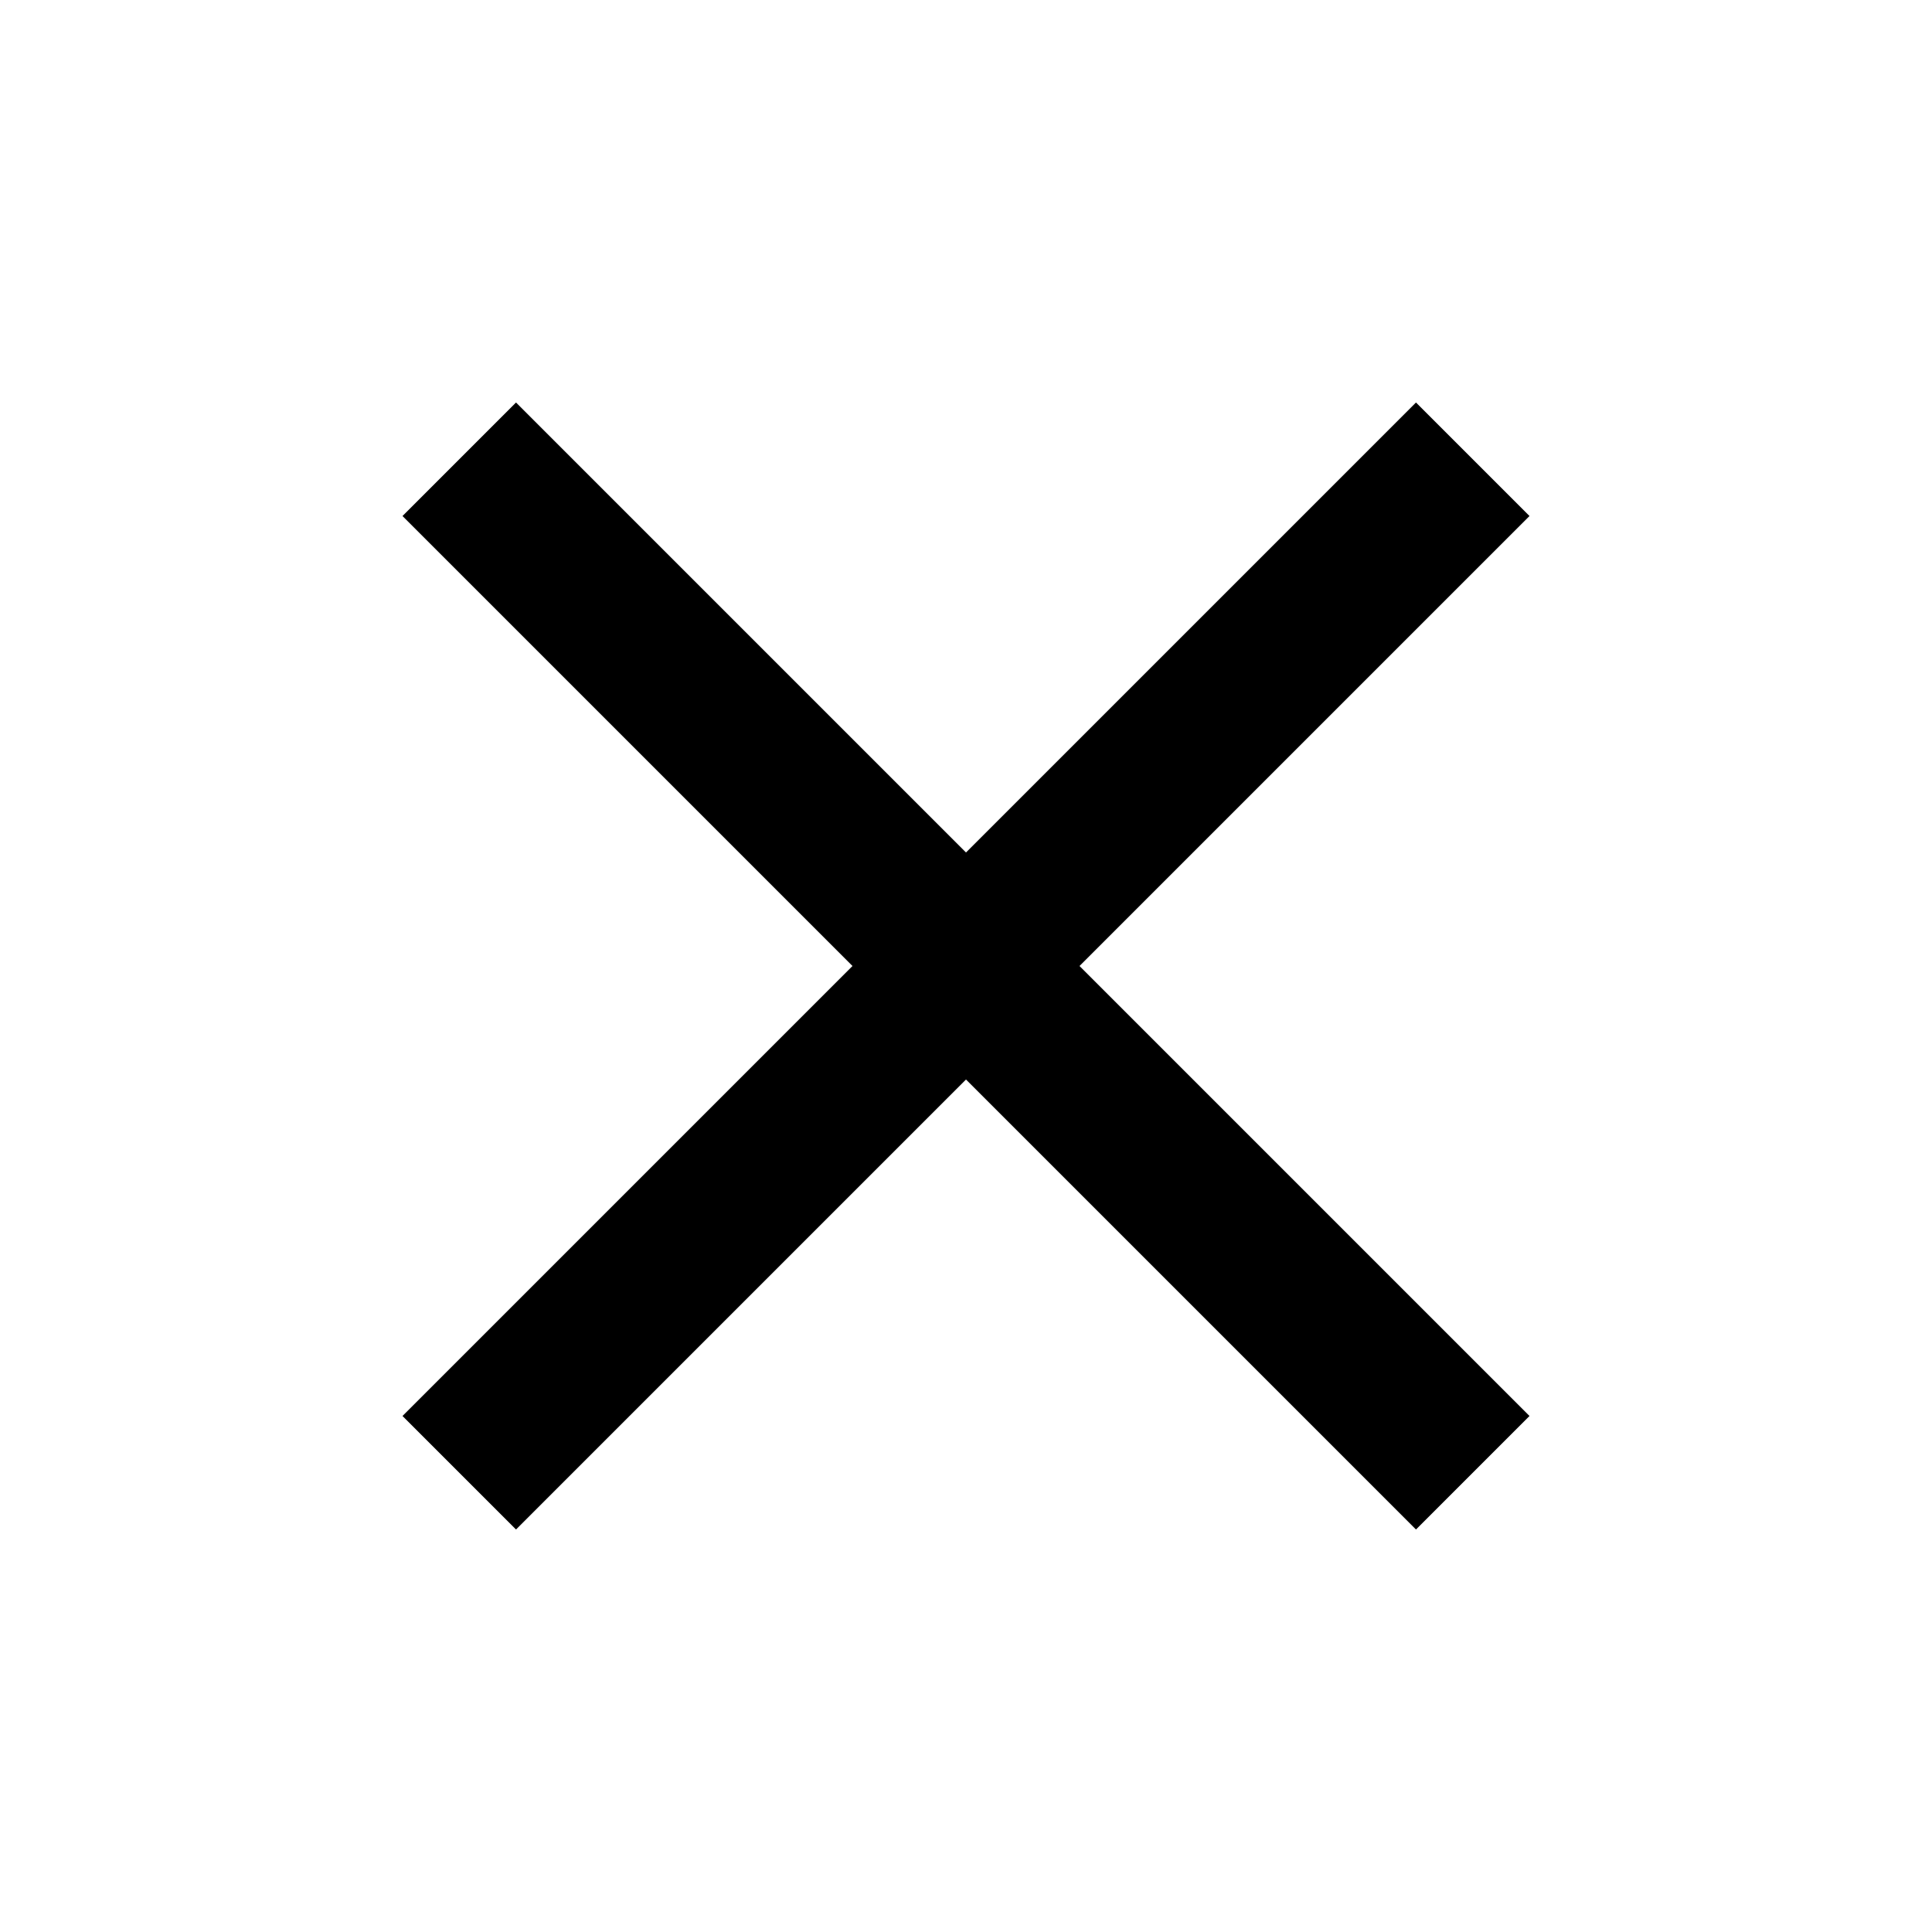
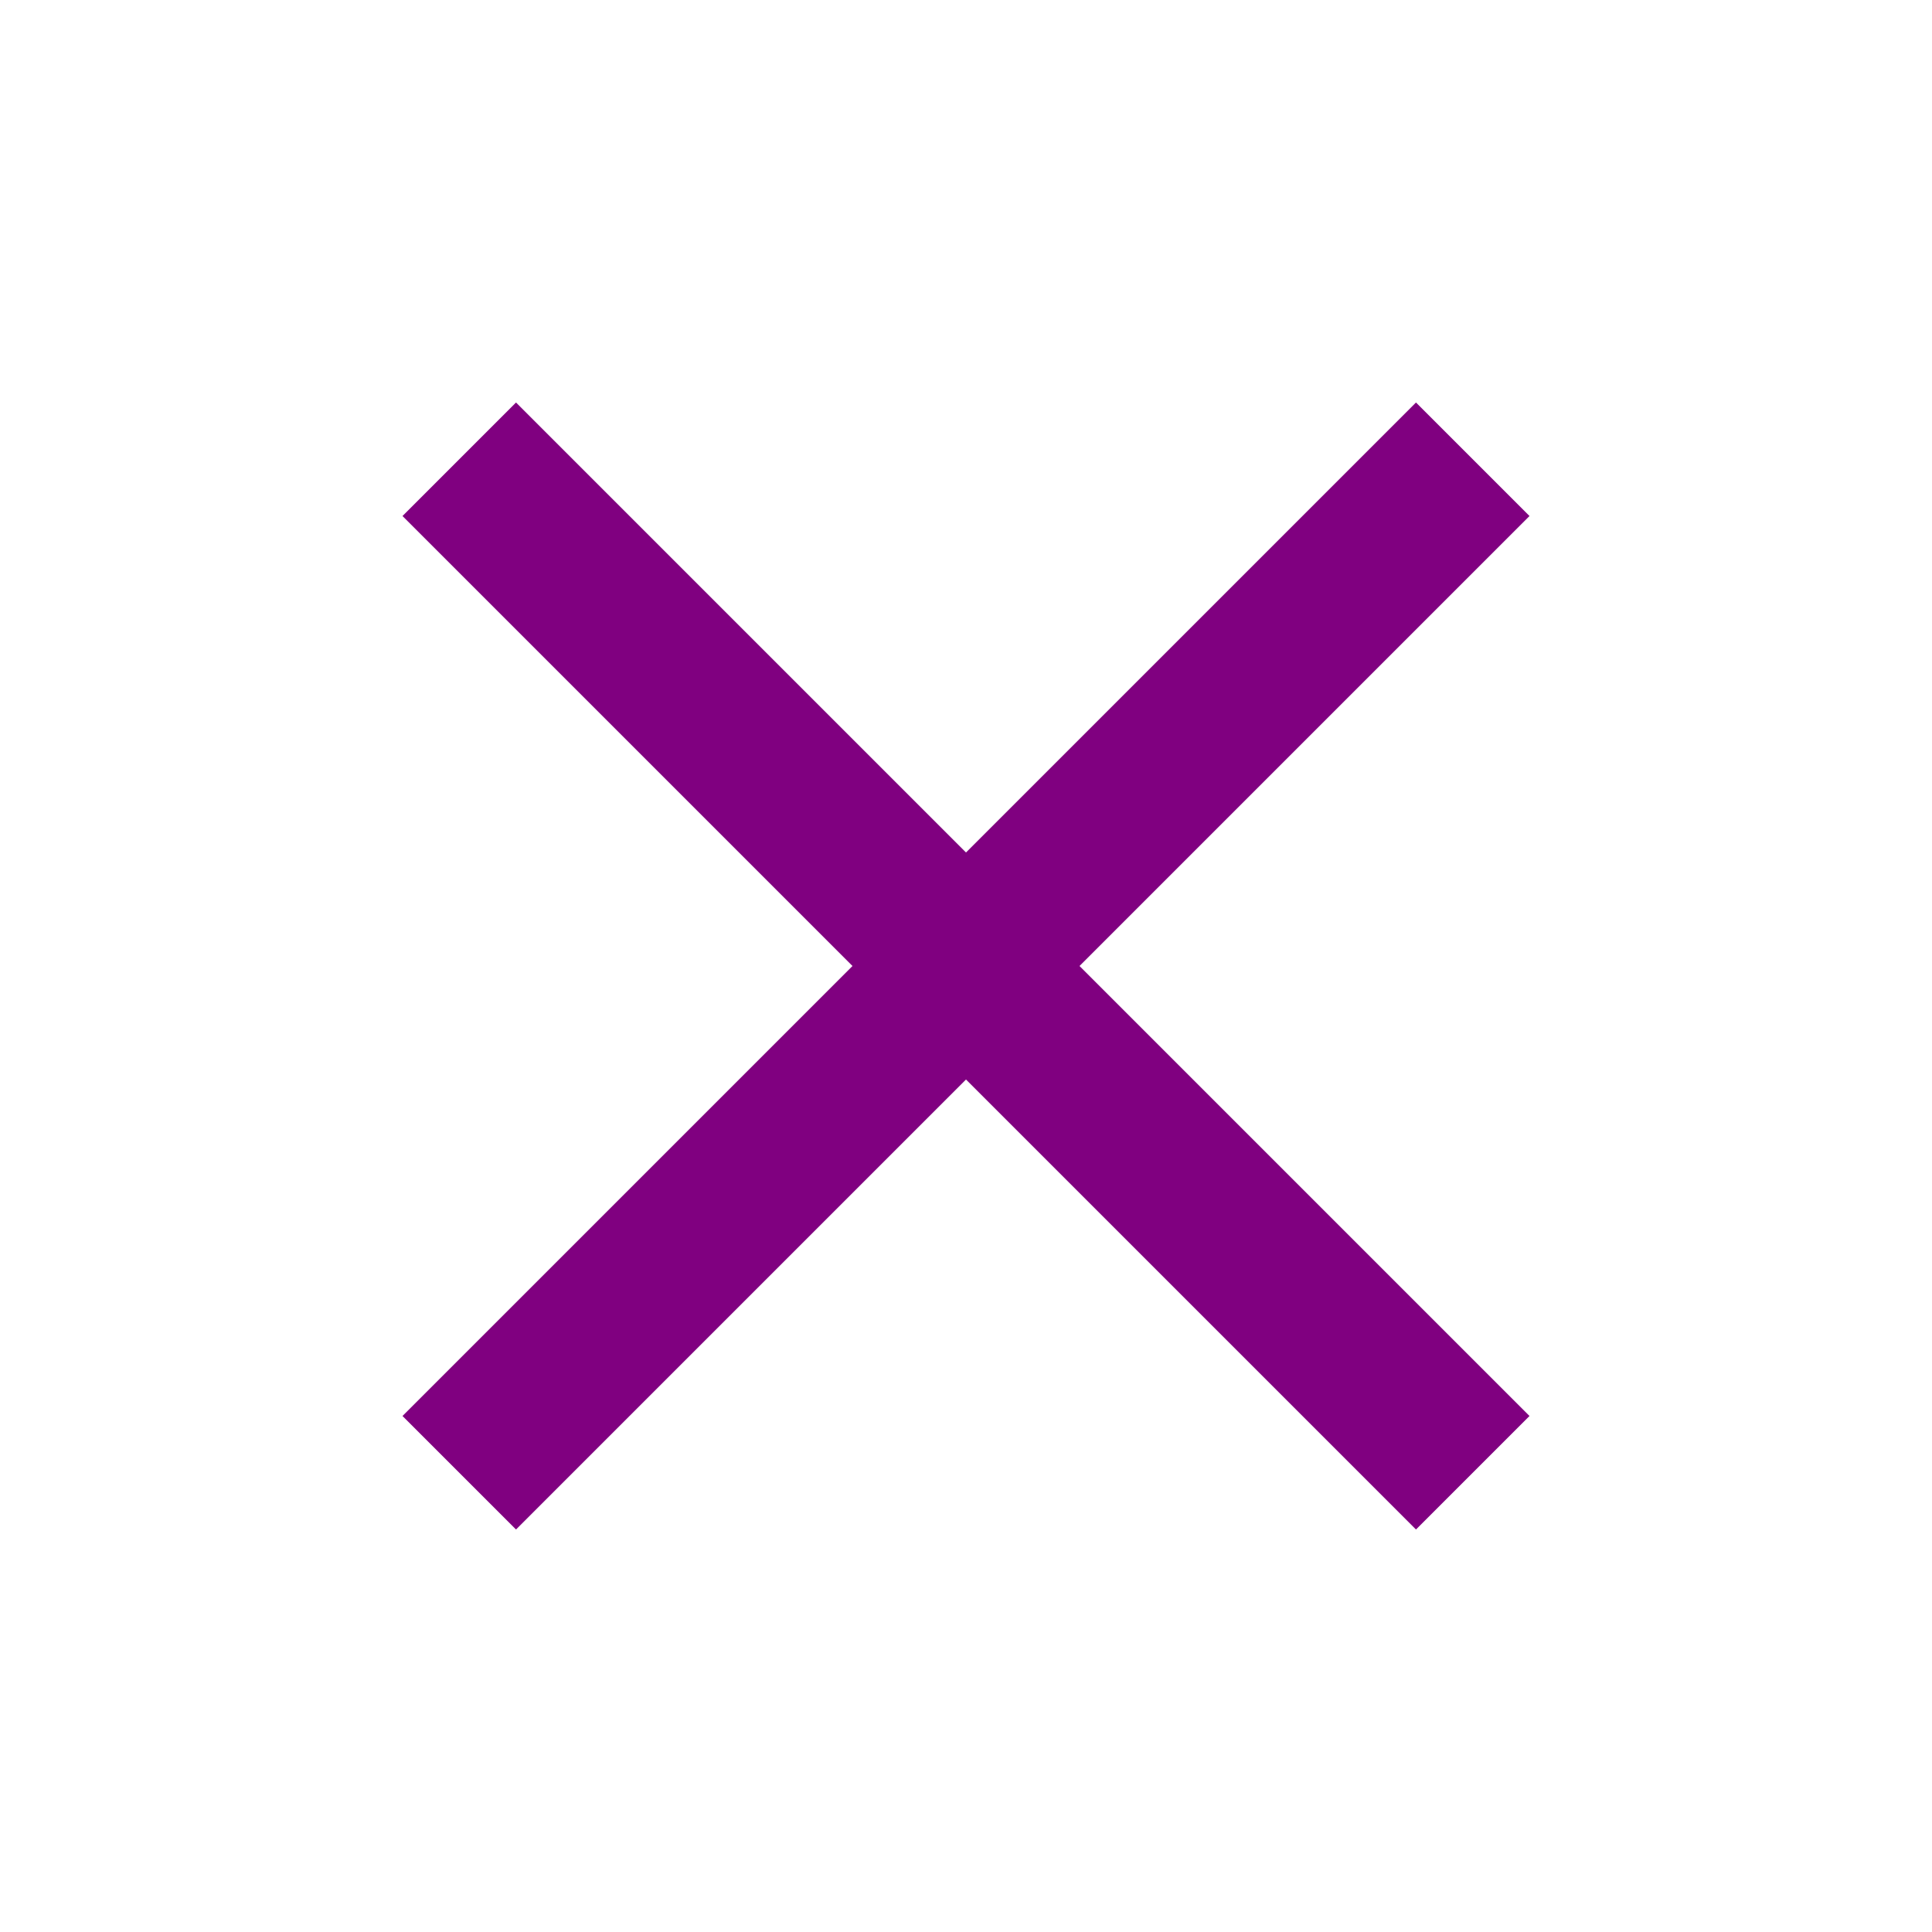
- <svg xmlns="http://www.w3.org/2000/svg" height="24px" viewBox="0 0 24 24" width="24px" fill="#000000">
+ <svg xmlns="http://www.w3.org/2000/svg" height="24px" viewBox="0 0 24 24" width="24px" fill="purple">
  <path d="M0 0h24v24H0V0z" fill="none" />
  <path d="M19 6.41L17.59 5 12 10.59 6.41 5 5 6.41 10.59 12 5 17.59 6.41 19 12 13.41 17.59 19 19 17.59 13.41 12 19 6.41z" />
</svg>
